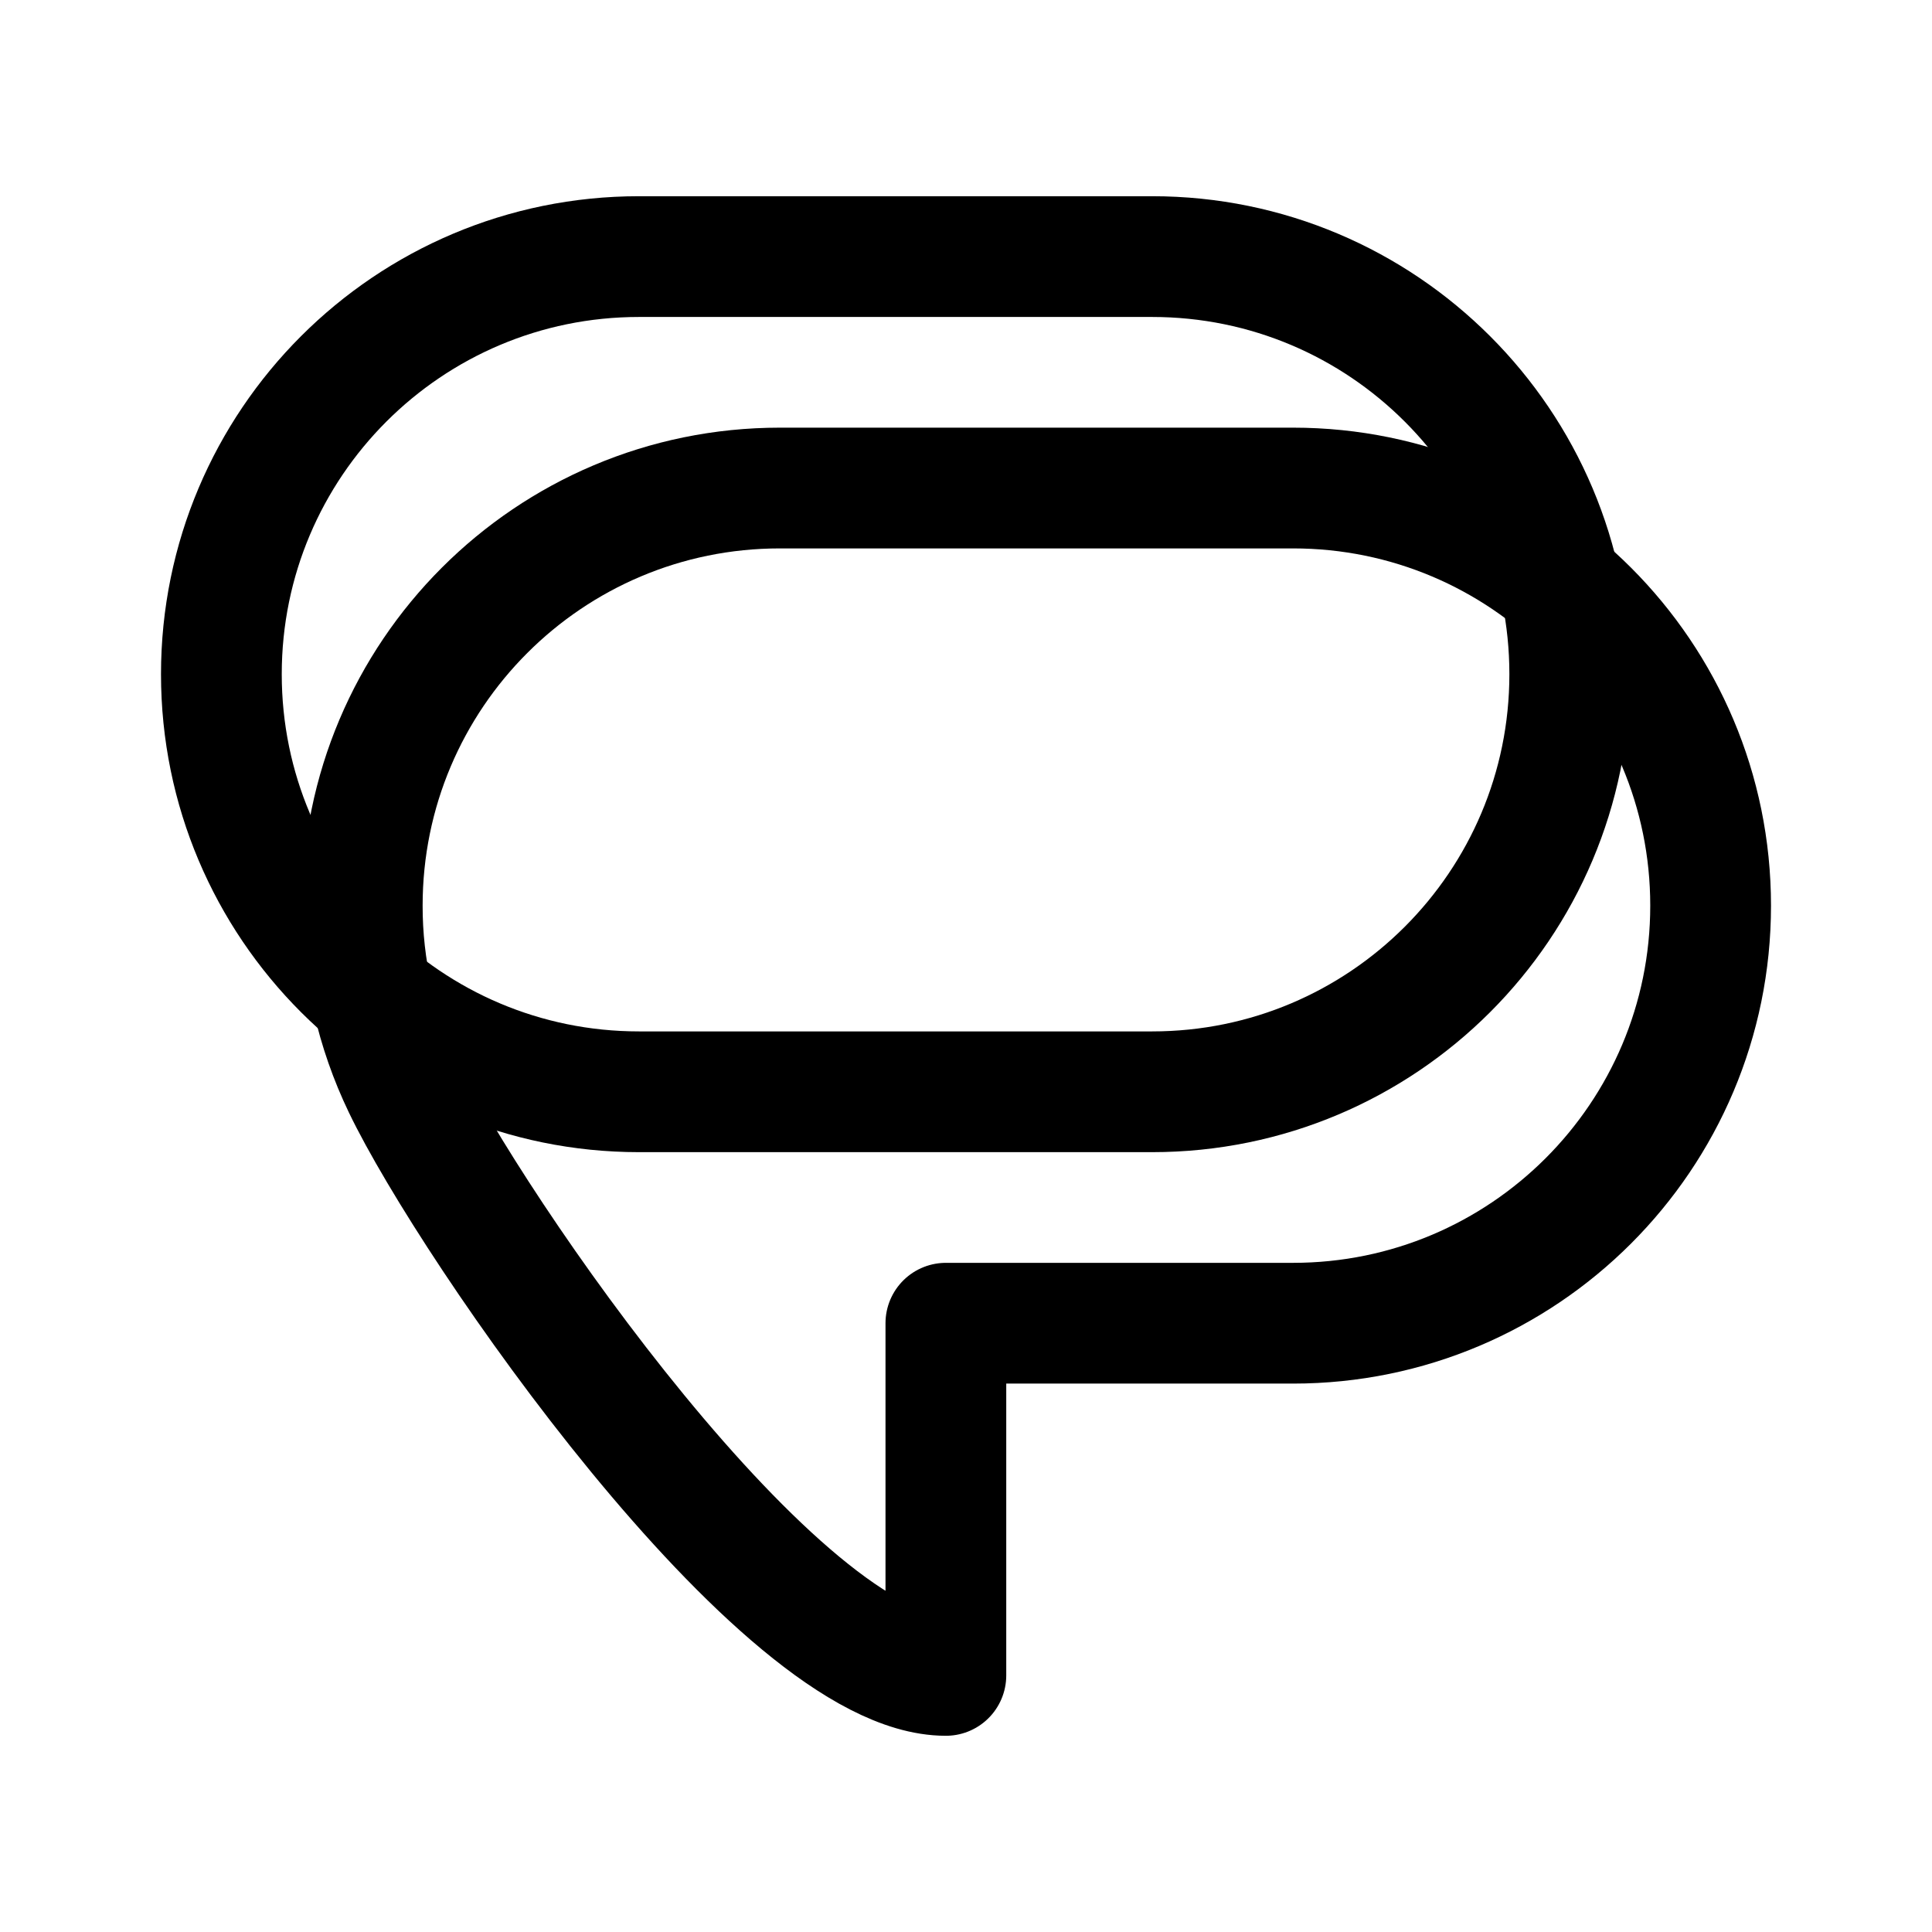
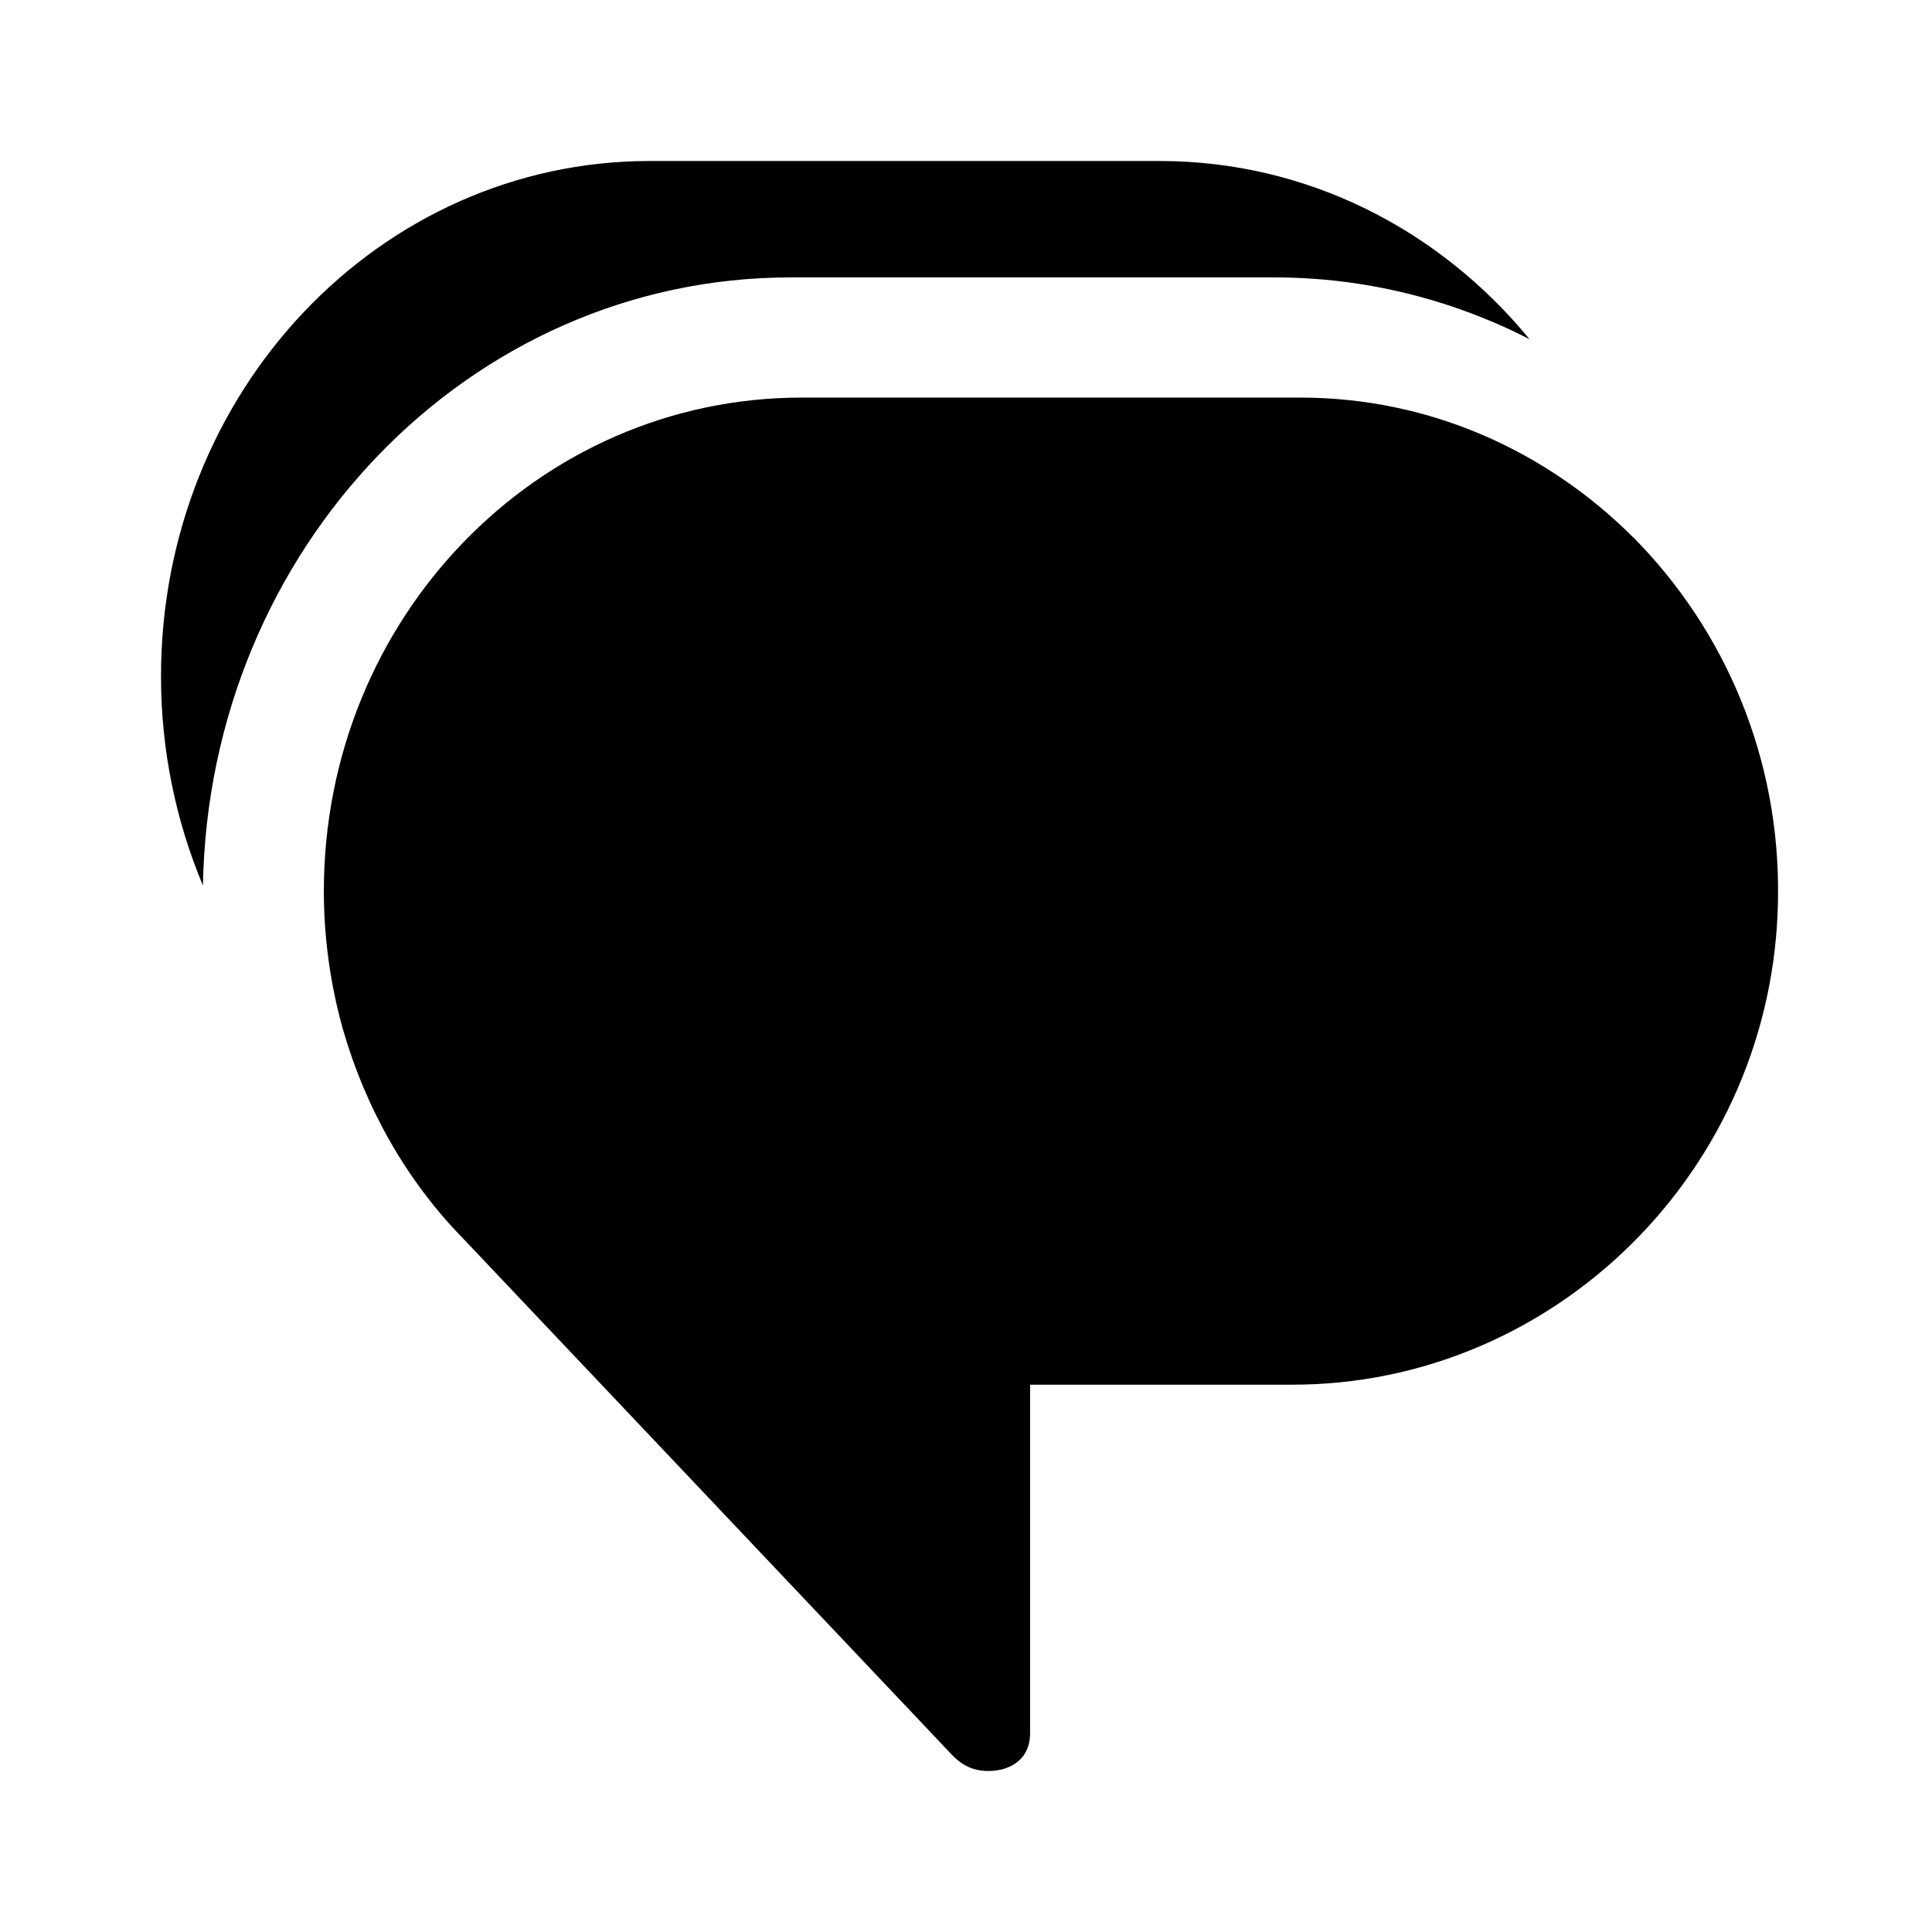
- <svg xmlns="http://www.w3.org/2000/svg" width="192" height="192" data-name="Layer 1" viewBox="0 0 192 192">
-   <path d="M0 0h192v192H0z" style="fill:none" />
-   <rect width="134" height="83" x="22" y="25.5" rx="41.5" style="stroke-miterlimit:10;stroke:#000;stroke-width:12px;fill:none" />
-   <path d="M128.5 131.5H94v35c-16.49 0-47.23-44.61-53.92-58.54A41.24 41.24 0 0 1 36 90a41.5 41.5 0 0 1 41.5-41.5h51A41.5 41.5 0 0 1 170 90a41.5 41.5 0 0 1-41.5 41.5Z" style="stroke-linejoin:round;stroke:#000;stroke-width:12px;fill:none" />
+ <svg xmlns="http://www.w3.org/2000/svg" width="24" height="24" viewBox="0 0 24 24" fill="none" version="1.1" id="svg6">
+   <defs id="defs10" />
+   <path id="path4" d="M 2.521,11 C 2.595,6.811 5.831,3.446 9.823,3.446 h 6.002 c 1.143,0 2.218,0.278 3.175,0.767 C 17.885,2.855 16.241,2 14.407,2 H 8.072 C 4.714,2 2,4.862 2,8.403 2,9.326 2.188,10.207 2.521,11 Z M 20.3,6.687 C 19.227,5.61 17.772,4.939 16.151,4.939 H 9.958 c -3.283,0 -5.935,2.741 -5.935,6.131 0,0.587 0.082,1.163 0.237,1.717 0.279,0.97 0.785,1.877 1.497,2.602 L 11.764,21.734 C 11.887,21.872 12.022,22 12.28,22 c 0.248,0 0.516,-0.128 0.516,-0.469 v -4.33 h 3.262 c 3.252,0 5.977,-2.666 6.029,-6.025 0.031,-1.759 -0.661,-3.348 -1.786,-4.489 z" style="fill:#000000;stroke:none" />
</svg>
